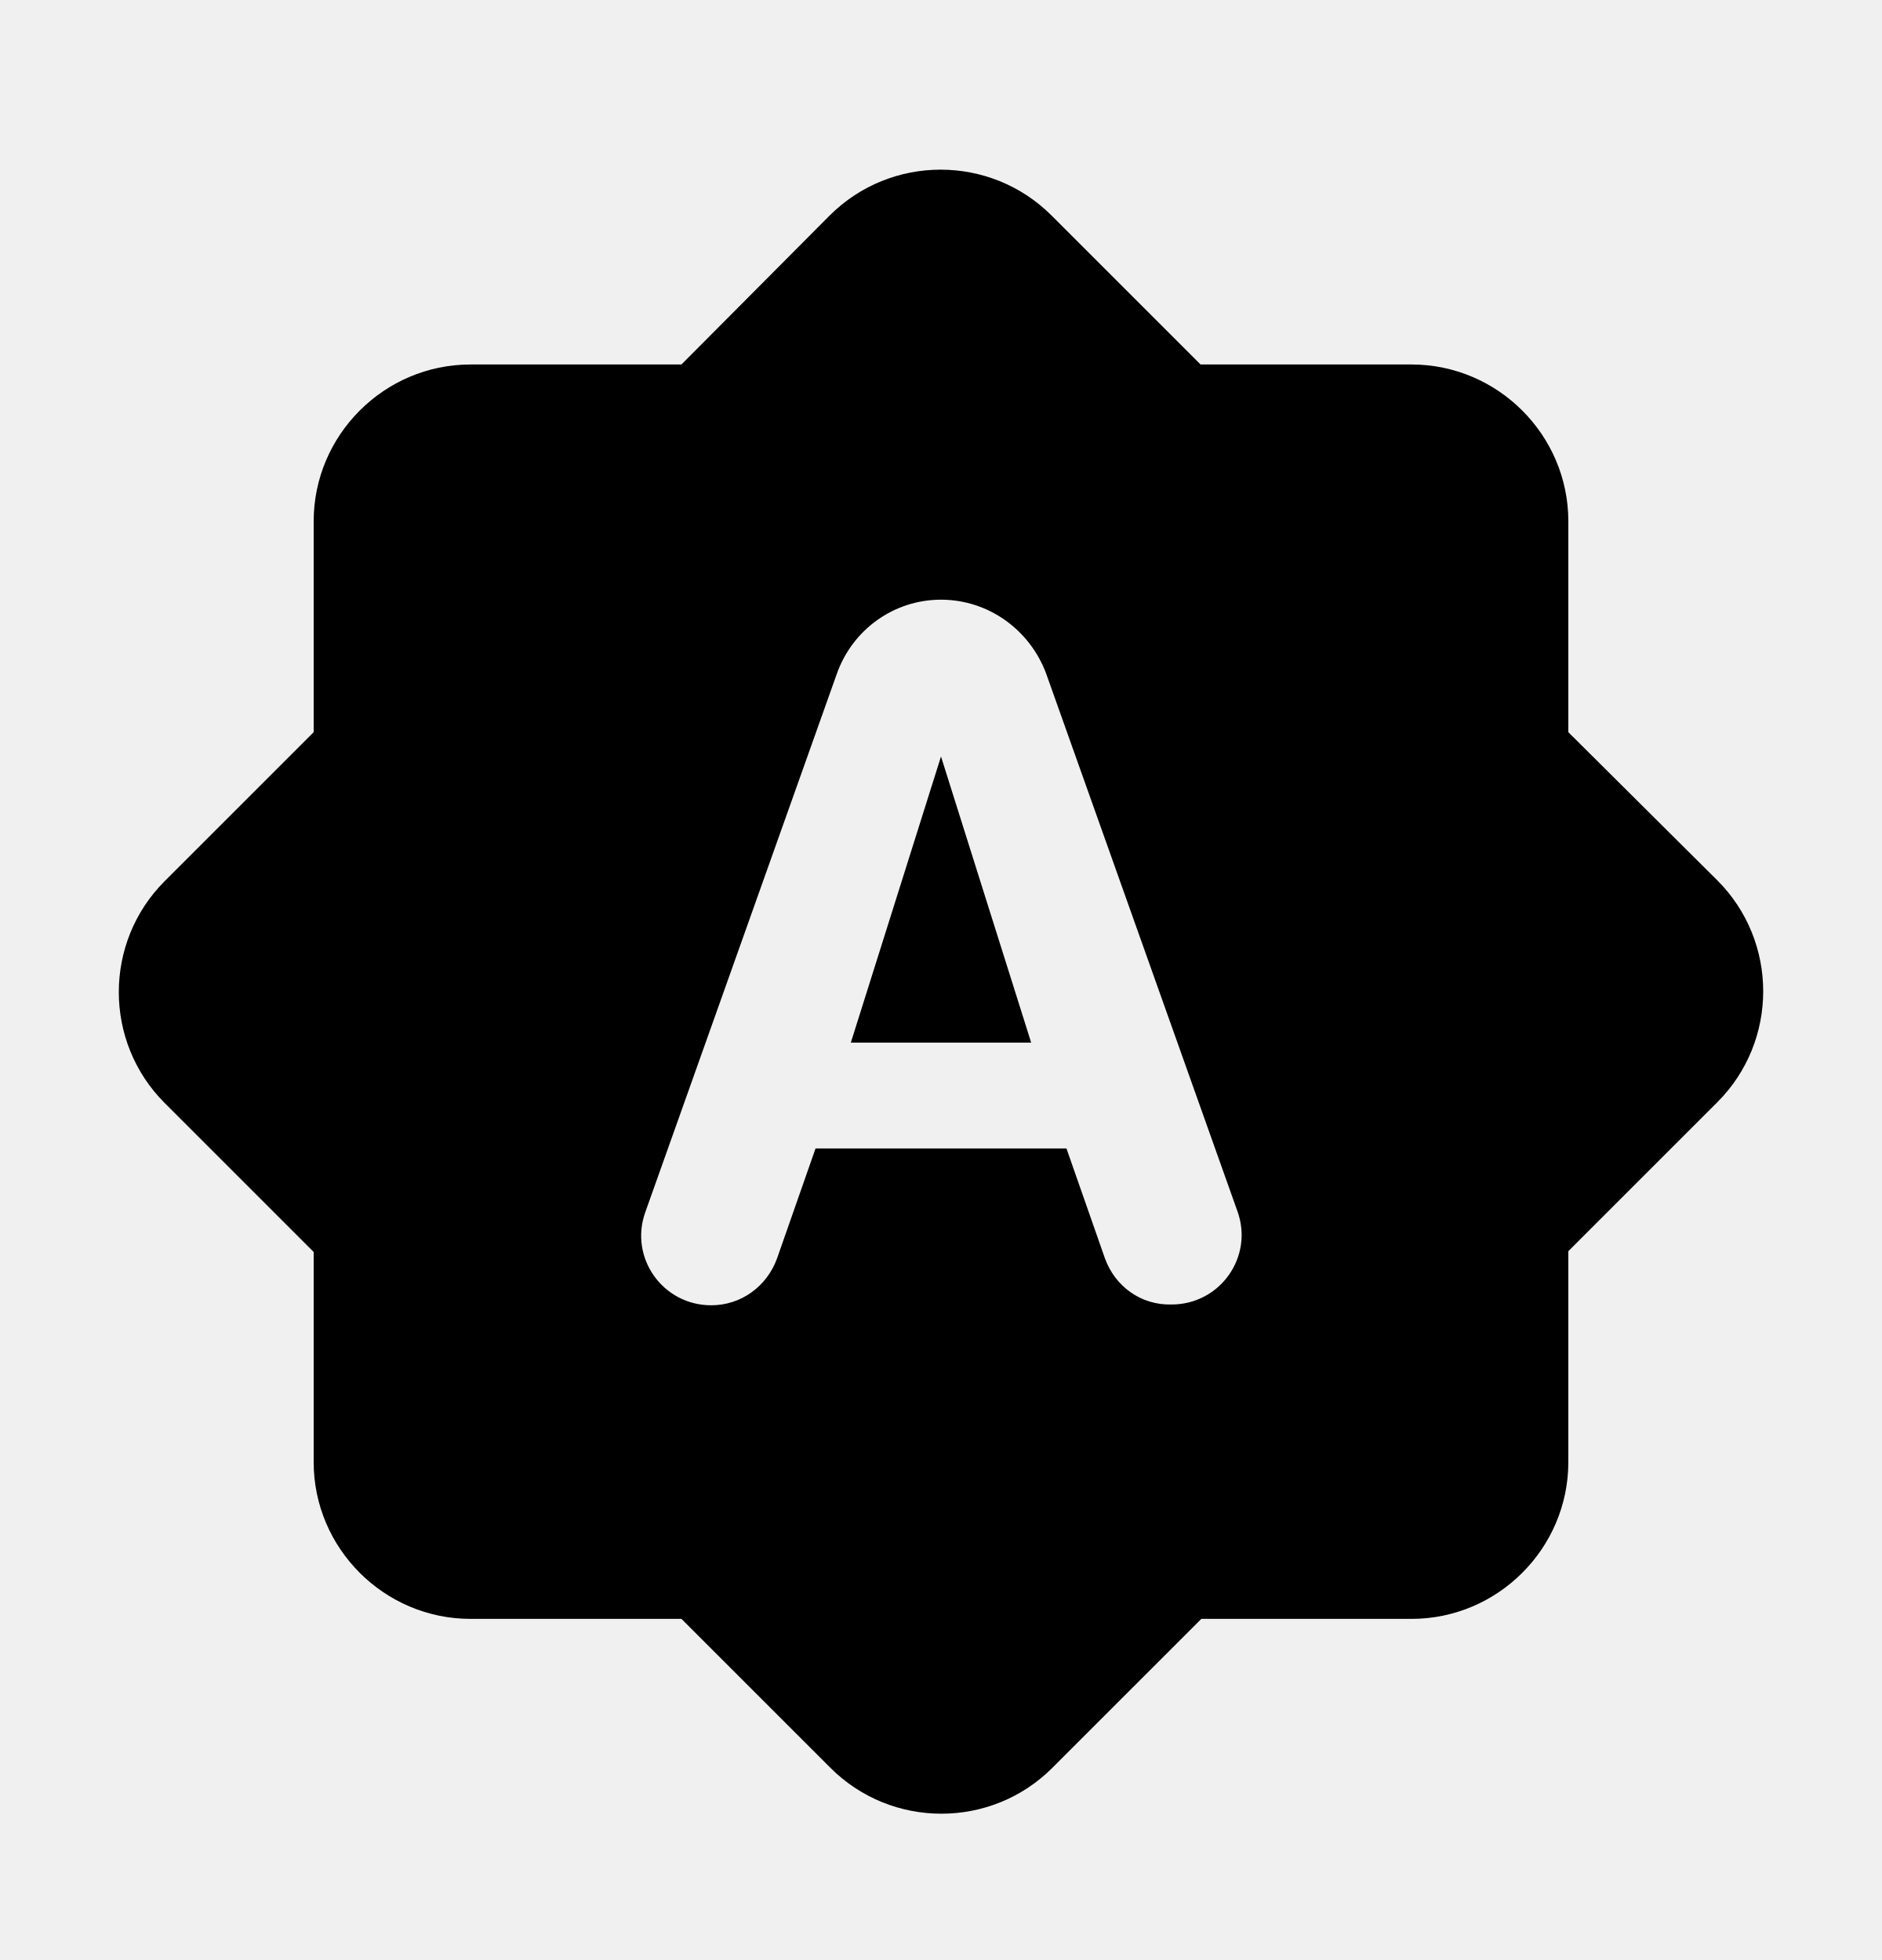
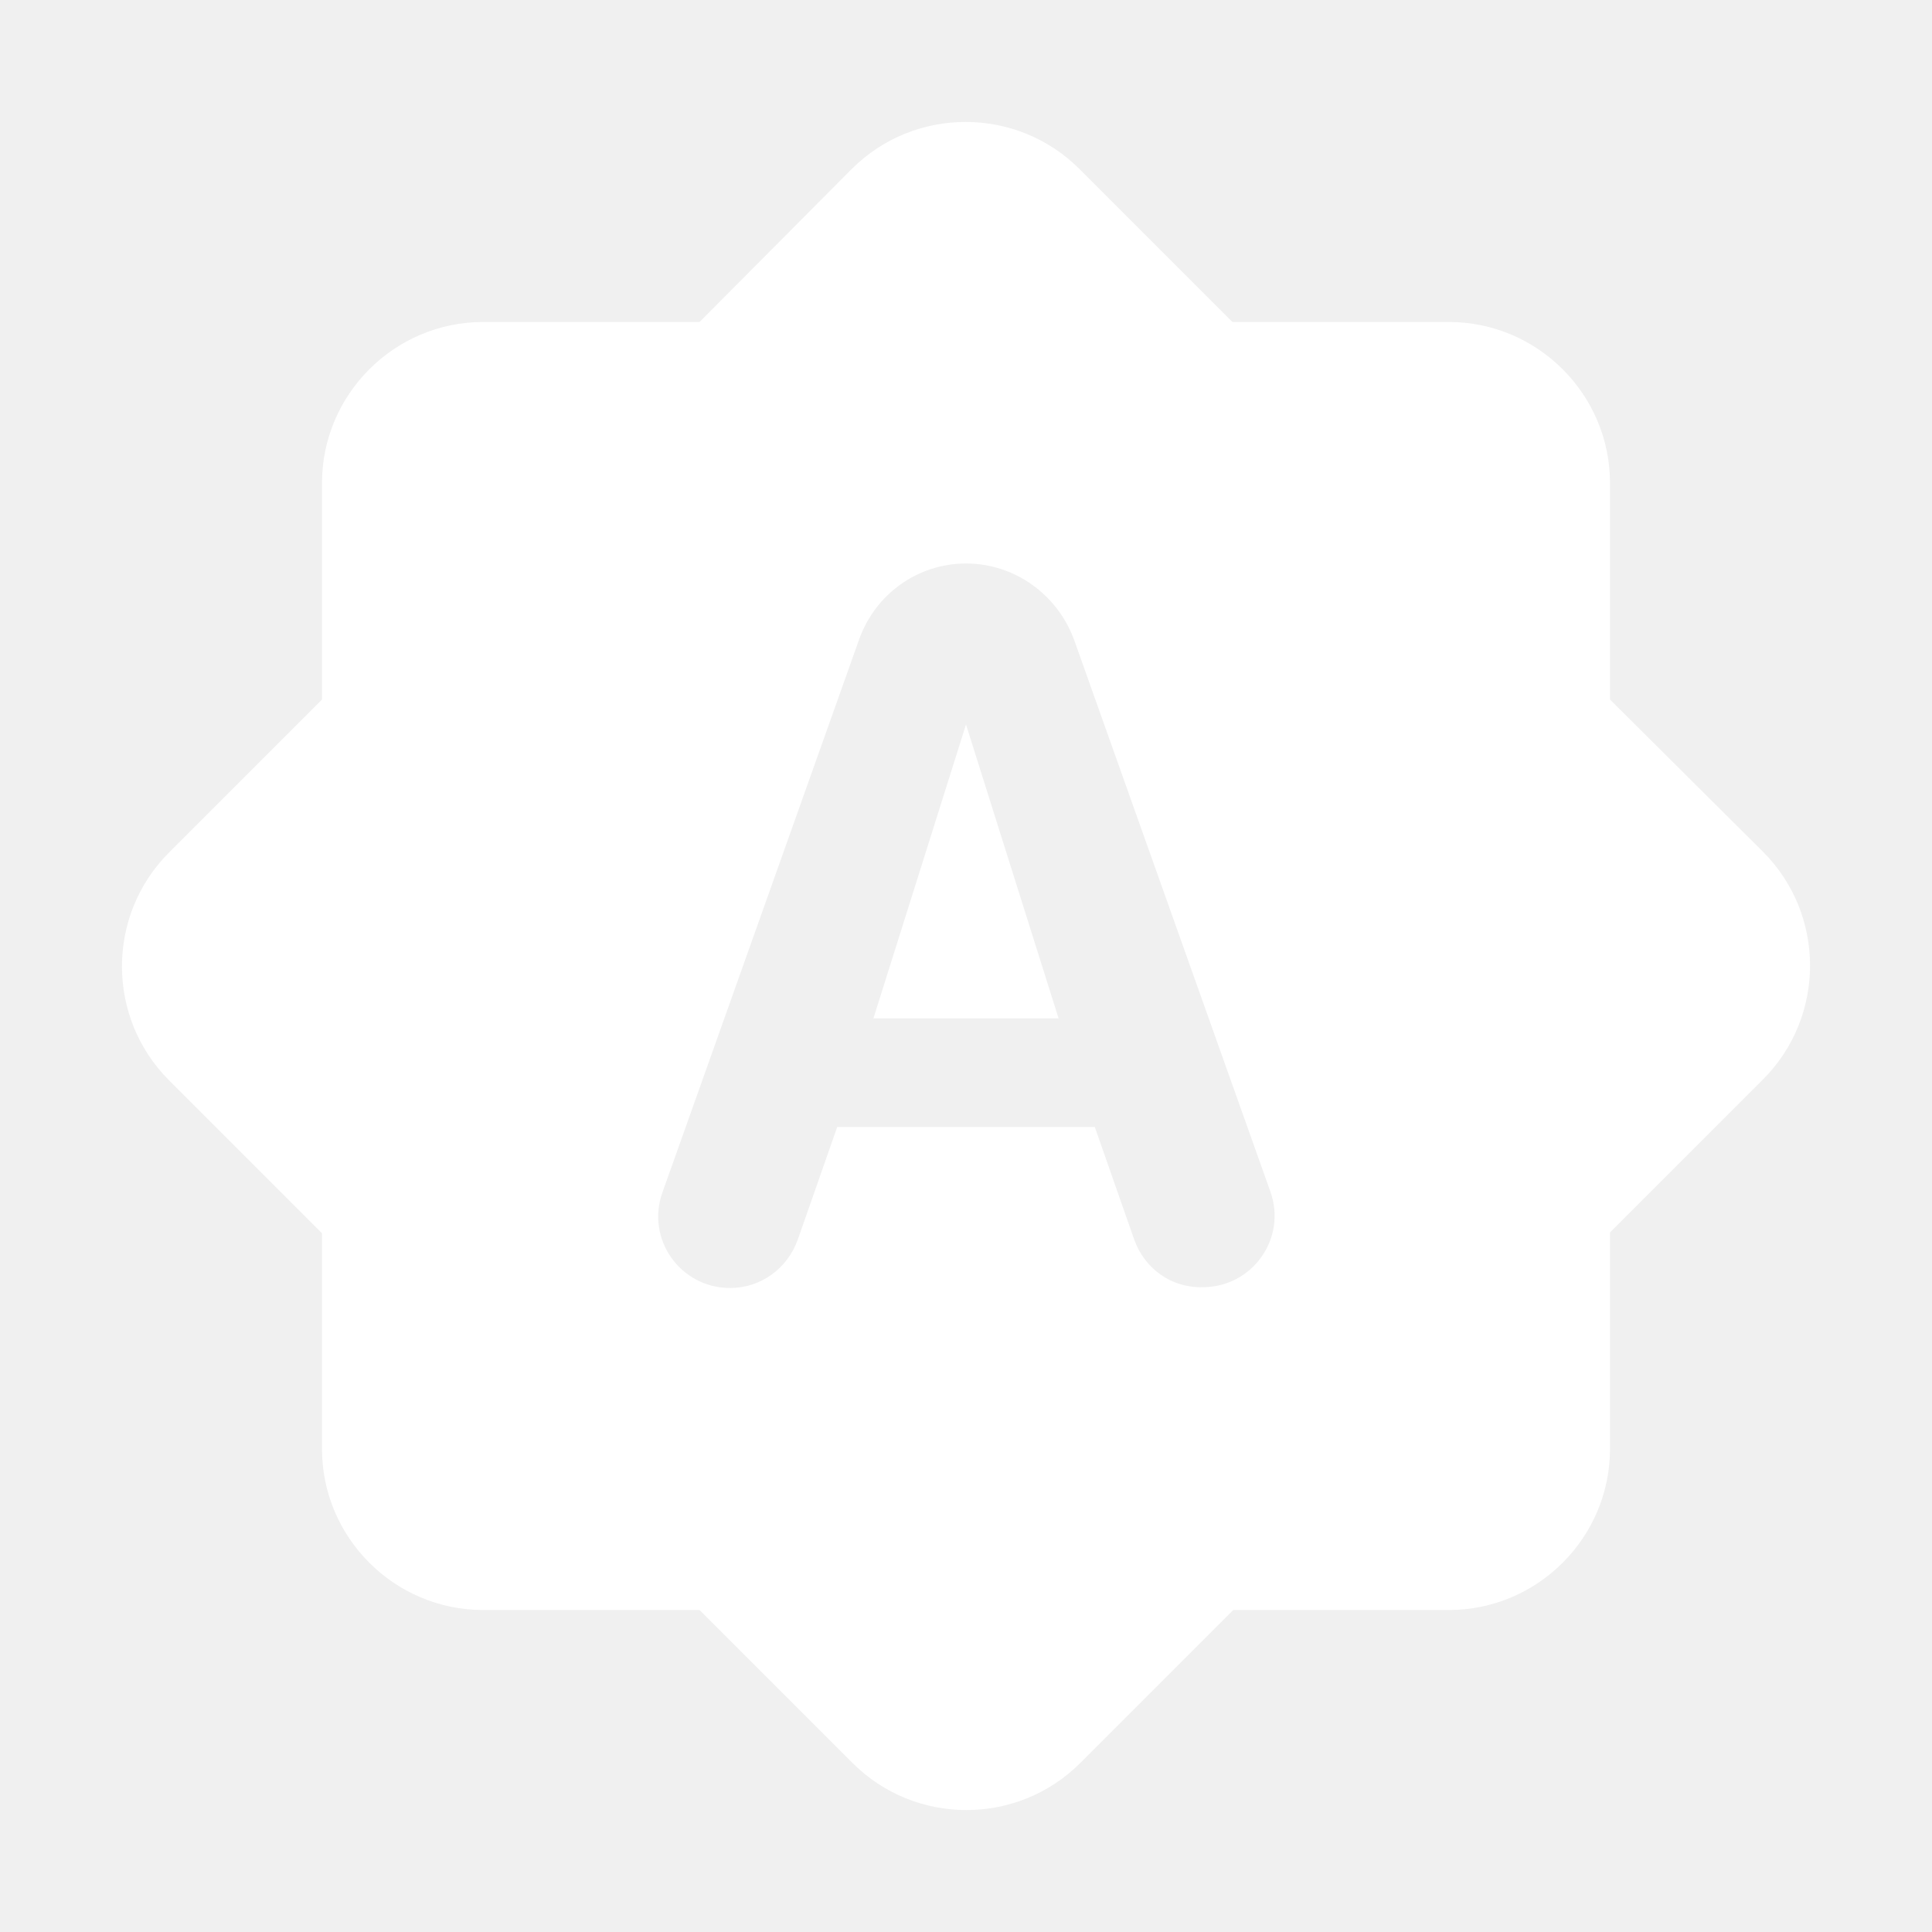
- <svg xmlns="http://www.w3.org/2000/svg" width="24" height="25" viewBox="0 0 24 25" fill="none">
-   <path d="M10.85 13.299H13.15L12 9.649L10.85 13.299ZM20 9.339V6.649C20 5.549 19.1 4.649 18 4.649H15.31L13.41 2.749C12.63 1.969 11.36 1.969 10.58 2.749L8.69 4.649H6C4.9 4.649 4 5.549 4 6.649V9.339L2.1 11.239C1.32 12.019 1.32 13.289 2.1 14.069L4 15.969V18.649C4 19.749 4.9 20.649 6 20.649H8.69L10.59 22.549C11.37 23.329 12.64 23.329 13.42 22.549L15.32 20.649H18C19.1 20.649 20 19.749 20 18.649V15.959L21.9 14.059C22.68 13.279 22.68 12.009 21.9 11.229L20 9.339ZM14.09 16.049L13.6 14.649H10.4L9.91 16.049C9.78 16.409 9.45 16.649 9.07 16.649C8.45 16.649 8.02 16.039 8.23 15.459L10.67 8.599C10.87 8.029 11.4 7.649 12 7.649C12.6 7.649 13.13 8.029 13.34 8.589L15.78 15.449C15.99 16.029 15.56 16.639 14.94 16.639C14.55 16.649 14.22 16.409 14.09 16.049Z" fill="#000000" />
+ <svg xmlns="http://www.w3.org/2000/svg" width="24" height="24" viewBox="0 0 24 24" fill="none">
+   <path d="M10.85 12.65H13.15L12 9L10.85 12.65ZM20 8.69V6C20 4.9 19.1 4 18 4H15.31L13.41 2.1C12.63 1.32 11.36 1.32 10.58 2.1L8.69 4H6C4.9 4 4 4.9 4 6V8.69L2.1 10.59C1.32 11.37 1.32 12.64 2.1 13.42L4 15.32V18C4 19.1 4.9 20 6 20H8.69L10.59 21.9C11.37 22.68 12.64 22.68 13.42 21.9L15.32 20H18C19.1 20 20 19.1 20 18V15.31L21.9 13.41C22.68 12.63 22.68 11.36 21.9 10.58L20 8.69ZM14.09 15.4L13.6 14H10.4L9.91 15.4C9.78 15.76 9.45 16 9.07 16C8.45 16 8.02 15.39 8.23 14.81L10.67 7.95C10.87 7.38 11.4 7 12 7C12.6 7 13.13 7.38 13.34 7.94L15.78 14.8C15.99 15.38 15.56 15.99 14.94 15.99C14.55 16 14.22 15.76 14.09 15.4Z" fill="white" />
</svg>
